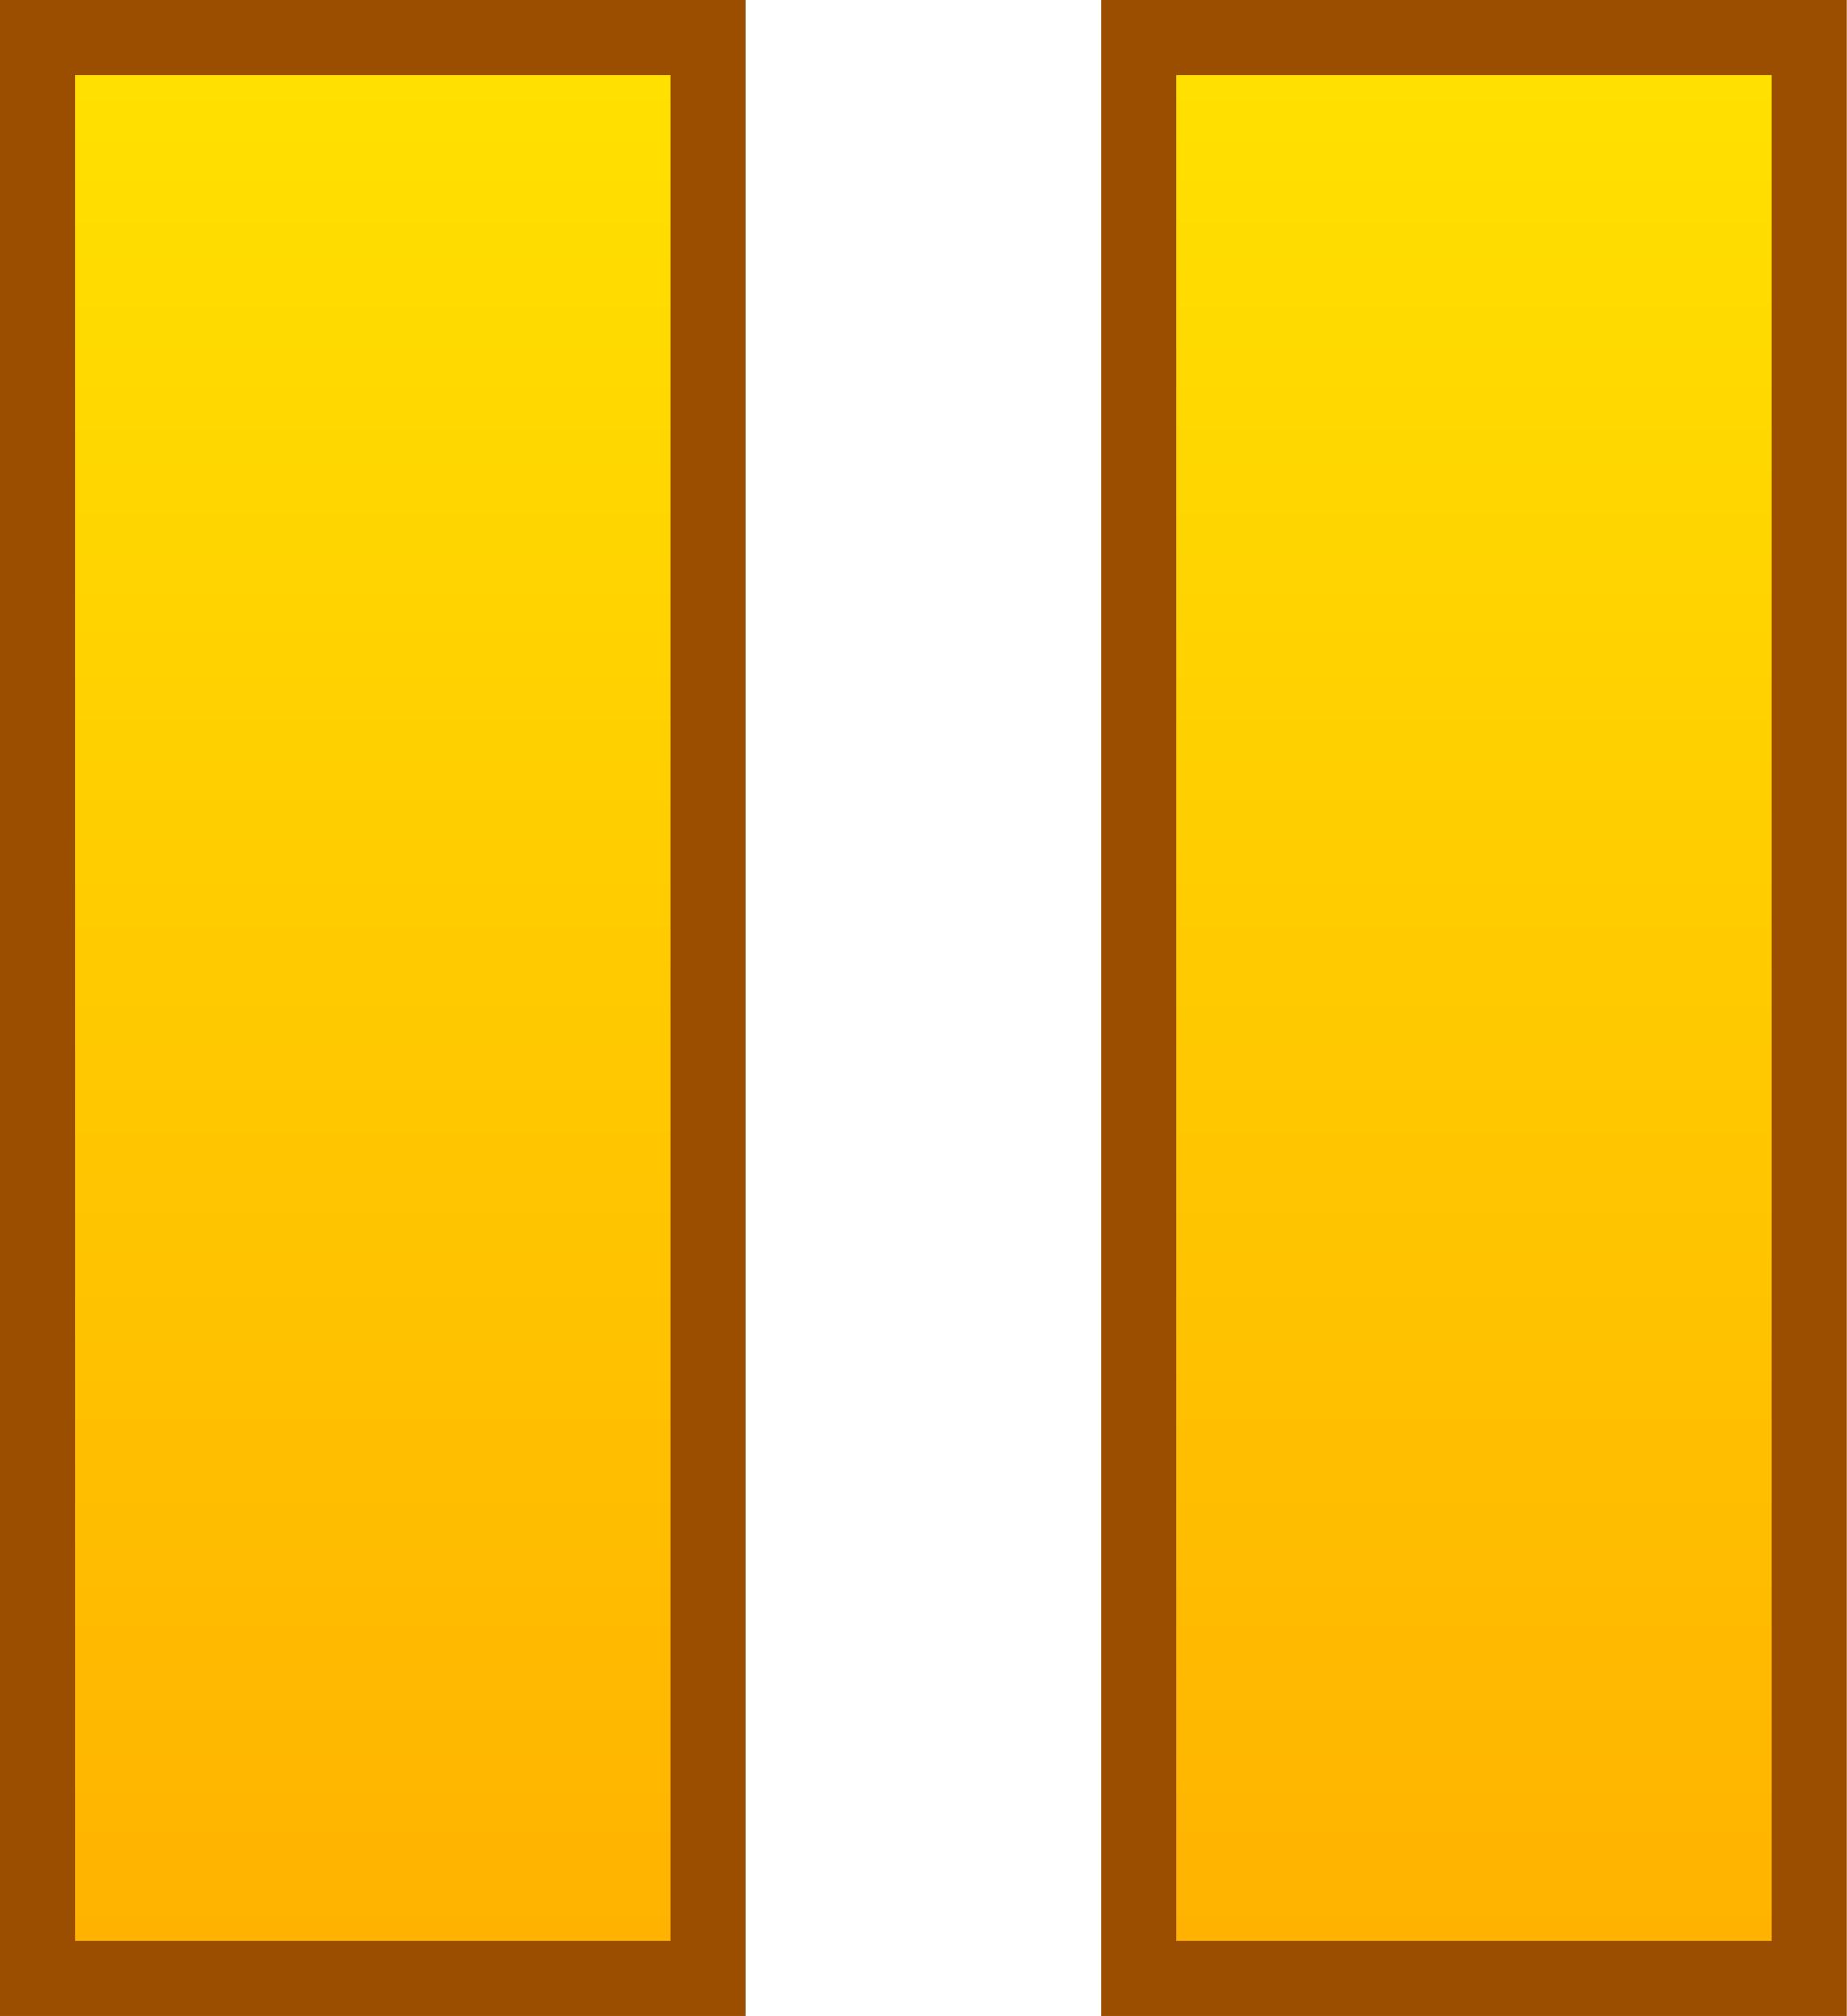
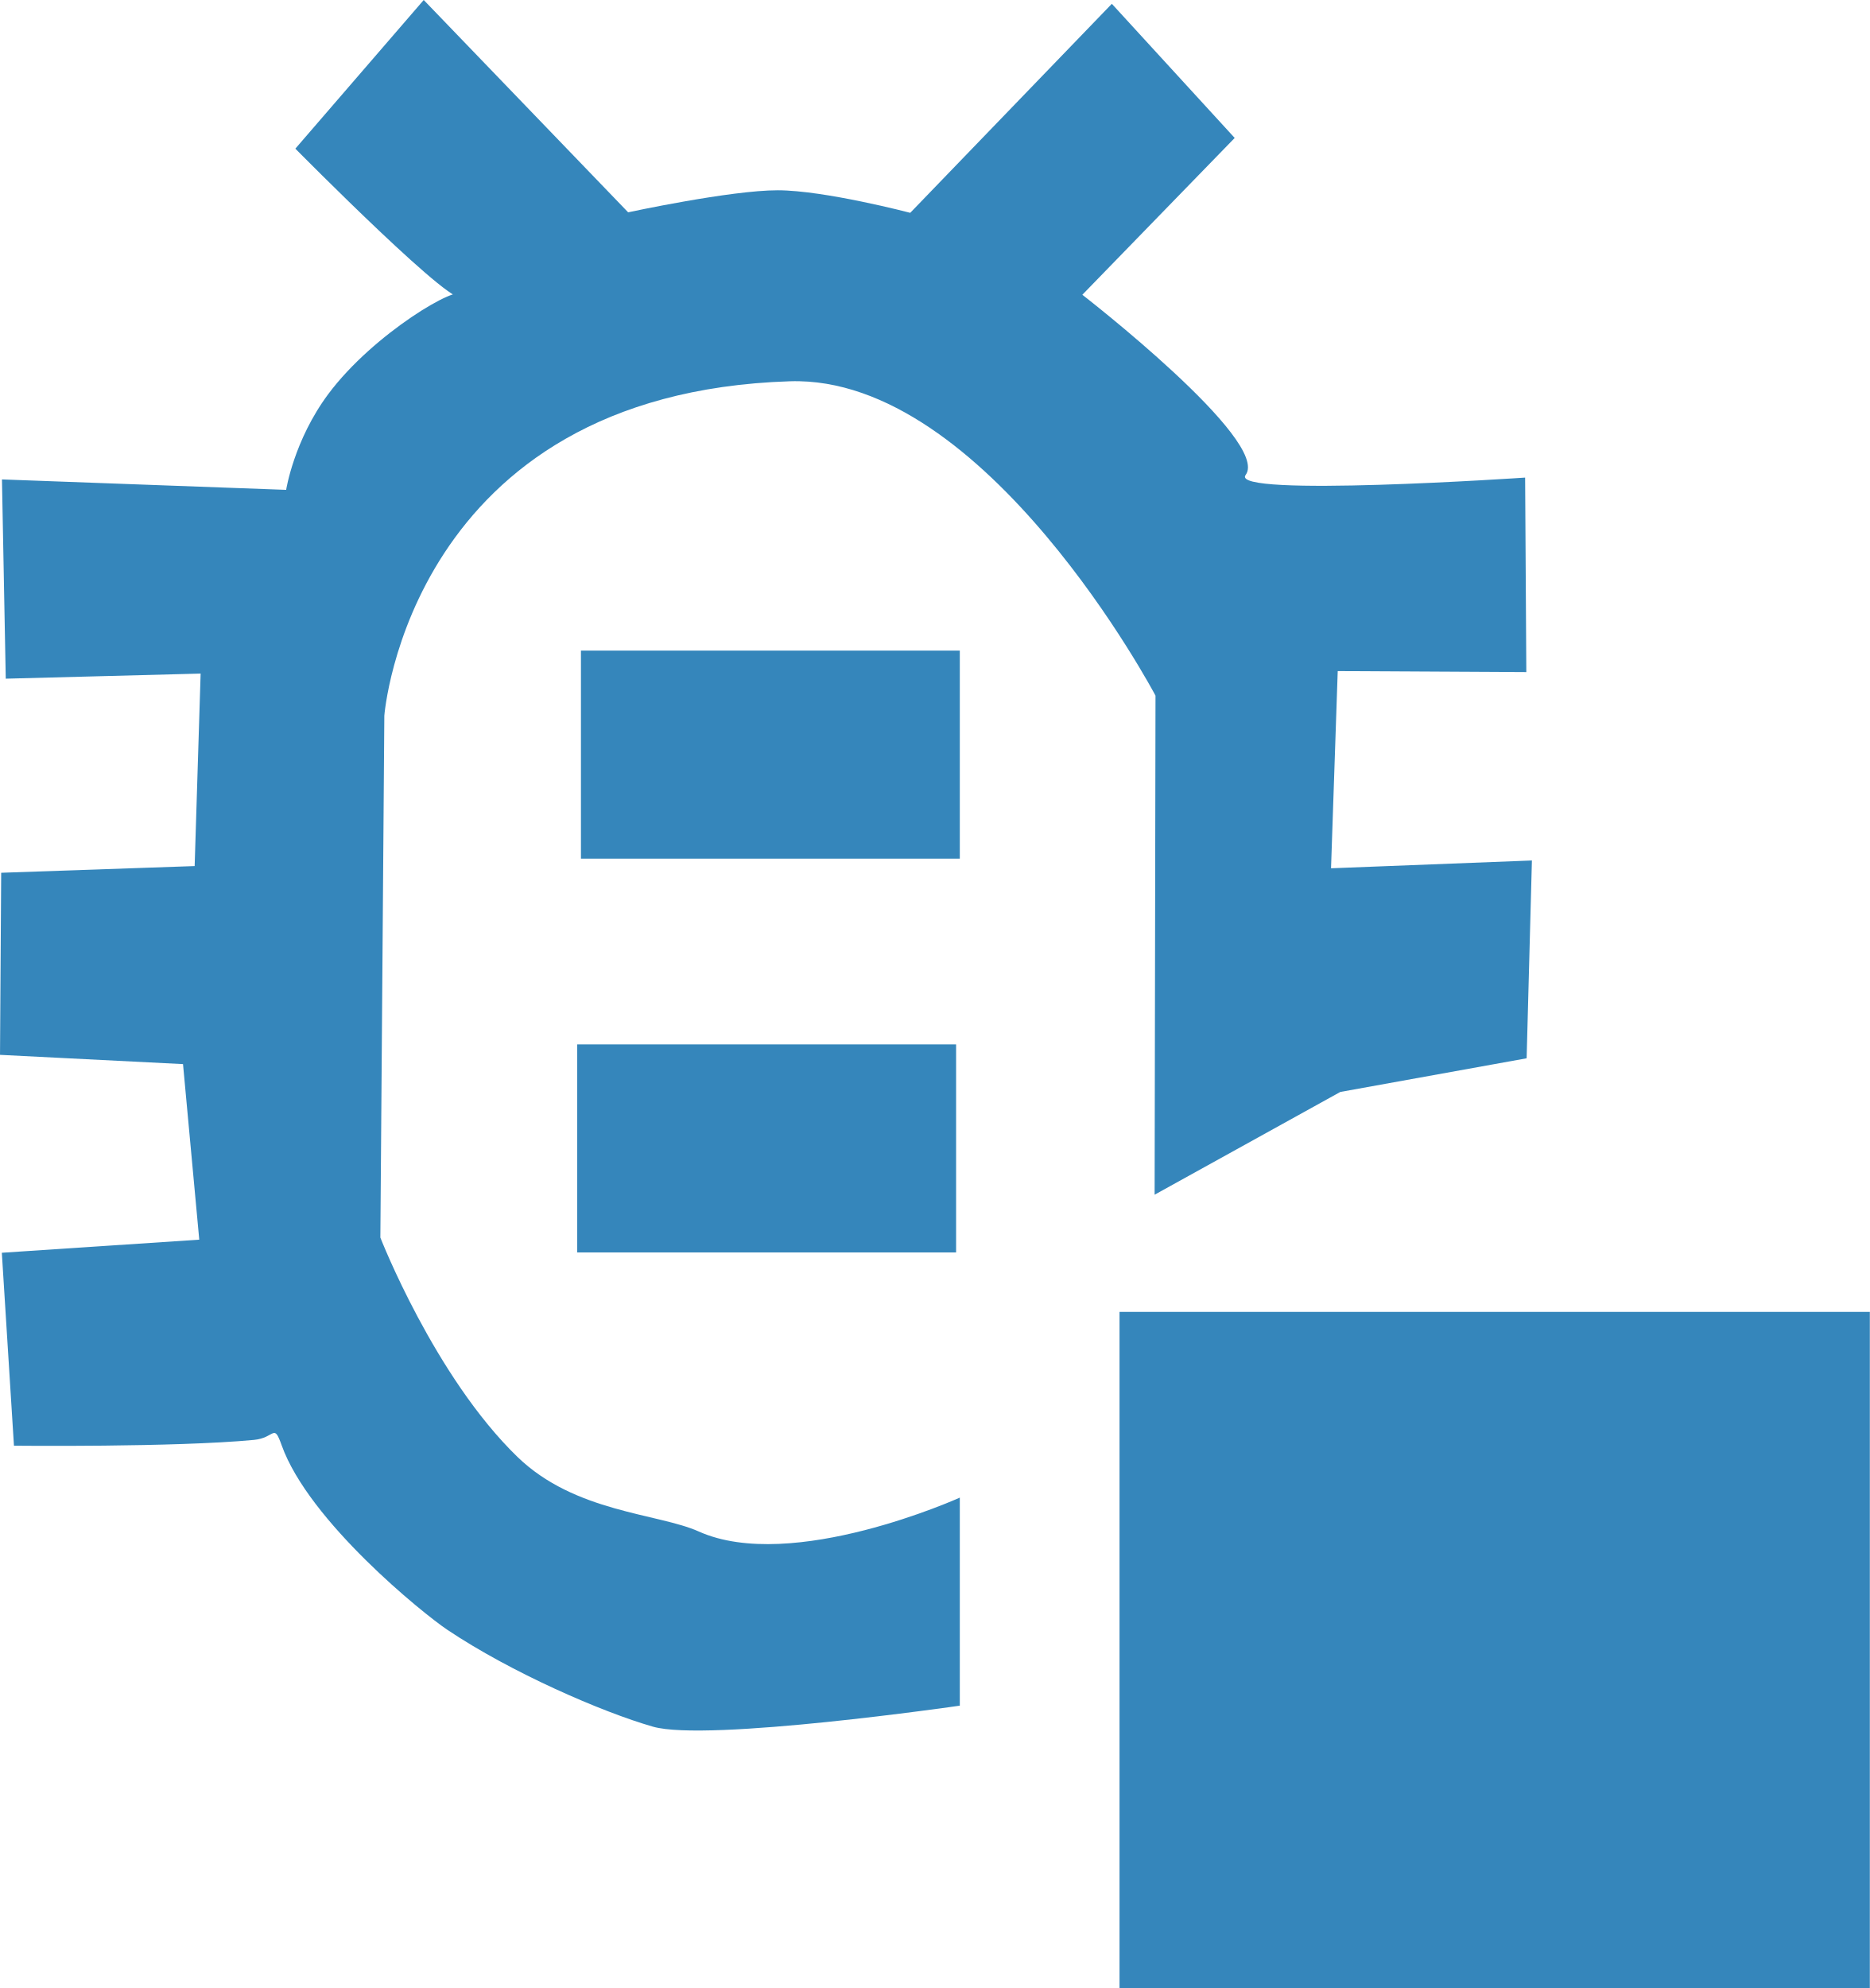
- <svg xmlns="http://www.w3.org/2000/svg" viewBox="0,0,73.78,80.521" height="80.521" width="73.78" version="1.1">
-   <defs>
-     <linearGradient id="color-1" gradientUnits="userSpaceOnUse" y2="218.76" x2="218.003" y1="141.24" x1="218.003">
-       <stop stop-color="#ffe100" offset="0" />
-       <stop stop-color="#ffb200" offset="1" />
-     </linearGradient>
-     <linearGradient id="color-2" gradientUnits="userSpaceOnUse" y2="218.76" x2="261.997" y1="141.24" x1="261.997">
-       <stop stop-color="#ffe100" offset="0" />
-       <stop stop-color="#ffb200" offset="1" />
-     </linearGradient>
-   </defs>
-   <g transform="translate(-203.1101,-139.7396)">
-     <g style="mix-blend-mode: normal" stroke-dashoffset="0" stroke-dasharray="" stroke-miterlimit="10" stroke-linejoin="miter" stroke-linecap="butt" stroke-width="3" stroke="#9b4e00" fill-rule="nonzero" data-paper-data="{&quot;isPaintingLayer&quot;:true}">
-       <path fill="url(#color-1)" d="M204.61,218.76v-77.521h26.786v77.521z" />
-       <path fill="url(#color-2)" d="M248.604,218.76v-77.521h26.786v77.521z" />
+ <svg xmlns="http://www.w3.org/2000/svg" version="1.1" width="182.645" height="194.156" viewBox="0,0,182.645,194.156">
+   <g transform="translate(-155.8545,-86.03632)">
+     <g fill="#3586bb" stroke="none" stroke-width="0" stroke-miterlimit="10">
+       <path d="M212.601,169.895v-20.318h37.008v20.318z" />
+       <path d="M249.609,232.3v20.318c0,0 -24.664,3.573 -29.974,2.052c-4.972,-1.425 -13.862,-5.287 -20.103,-9.474c-2.337,-1.567 -13.511,-10.588 -16.162,-18c-0.799,-2.234 -0.626,-0.73 -2.715,-0.532c-7.772,0.735 -23.437,0.566 -23.437,0.566l-1.185,-18.844l19.285,-1.28l-1.587,-17.145l-17.876,-0.904l0.115,-17.783l18.898,-0.654l0.584,-18.799l-19.035,0.498l-0.371,-19.46l27.76,1.019c0,0 0.751,-4.832 4.109,-9.347c4.448,-5.981 12.915,-10.867 13.063,-9.692c0.317,2.517 -16.273,-14.284 -16.273,-14.284l12.539,-14.519l19.968,20.737c0,0 10.01,-2.161 14.622,-2.153c4.573,0.008 12.933,2.201 12.933,2.201l19.692,-20.413l12.001,13.101l-14.882,15.315c0,0 18.429,14.272 15.949,17.601c-1.653,2.22 27.302,0.255 27.302,0.255l0.117,18.995l-18.422,-0.098l-0.654,19.259l19.622,-0.762l-0.516,19.319l-18.201,3.288l-18.137,10.035l0.086,-48.742c0,0 -16.545,-31.311 -35.712,-30.701c-37.189,1.183 -39.616,32.652 -39.616,32.652l-0.388,50.977c0,0 5.286,13.573 13.395,21.425c5.621,5.442 13.729,5.497 17.701,7.279c9.132,4.098 25.504,-3.306 25.504,-3.306z" />
+       <path d="M212.238,208.354v-20.318h37.008v20.318z" />
+       <path d="M265.21,280.193v-66.033h73.29v66.033z" />
    </g>
  </g>
</svg>
